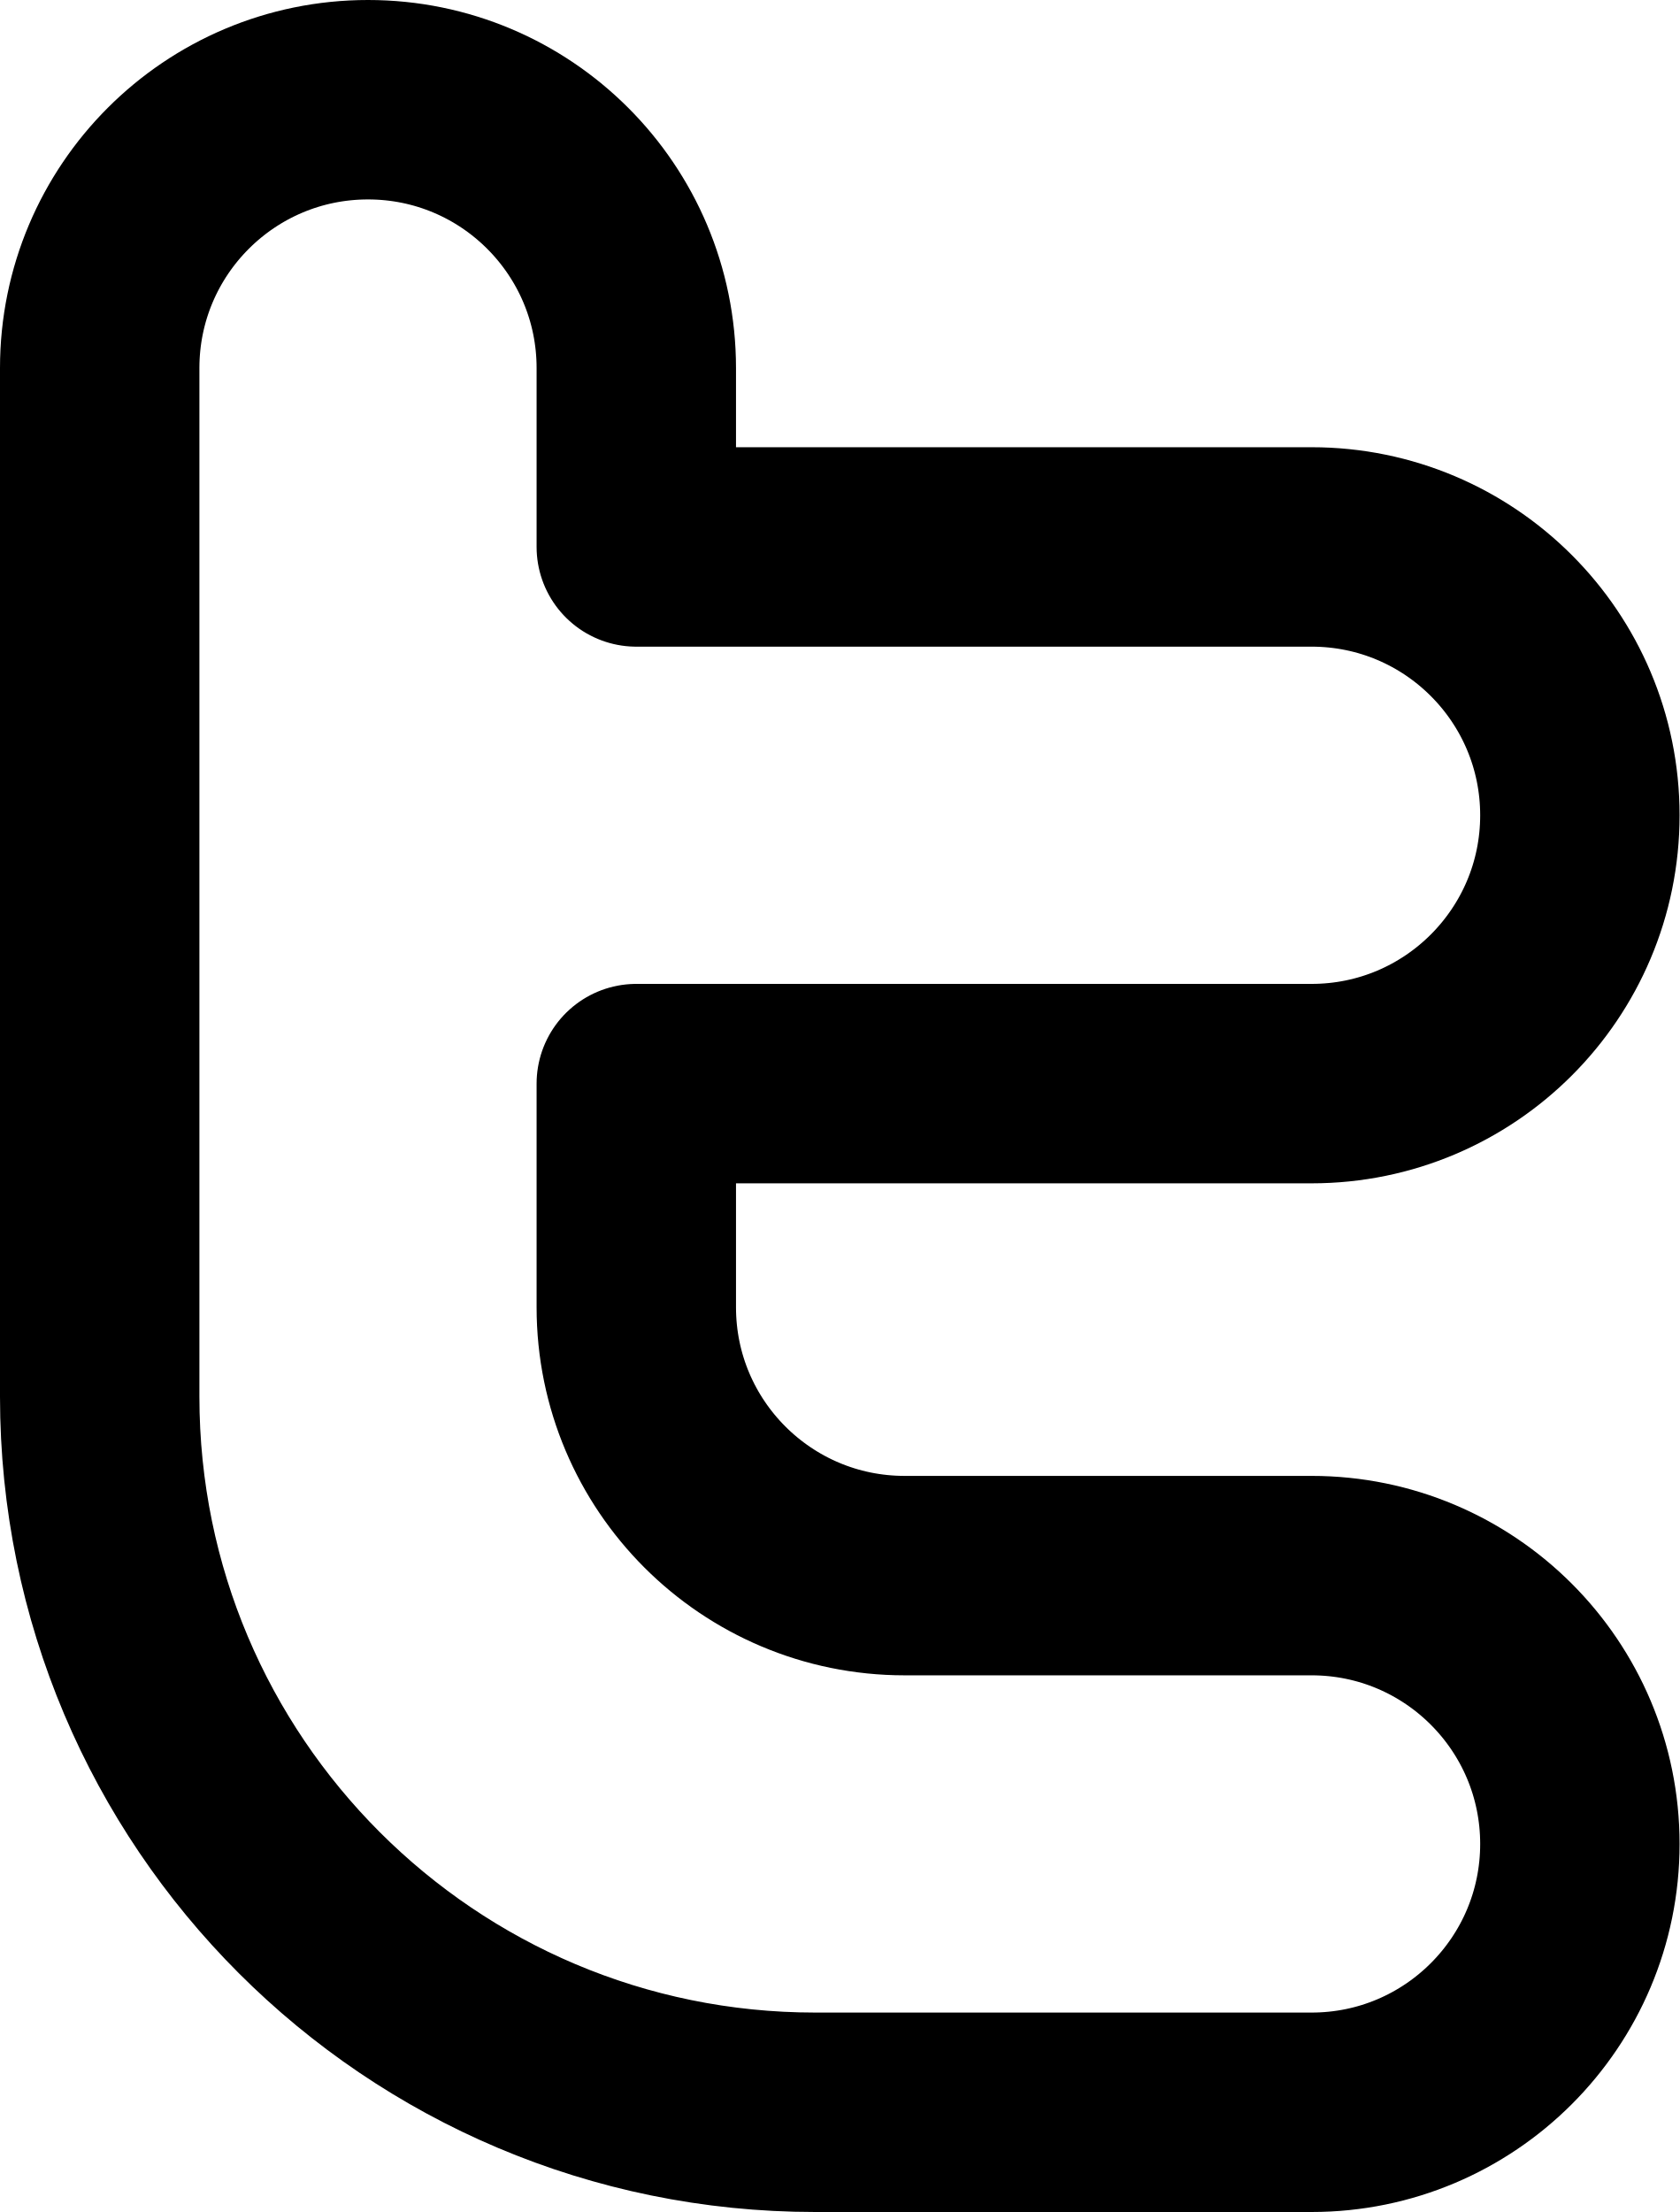
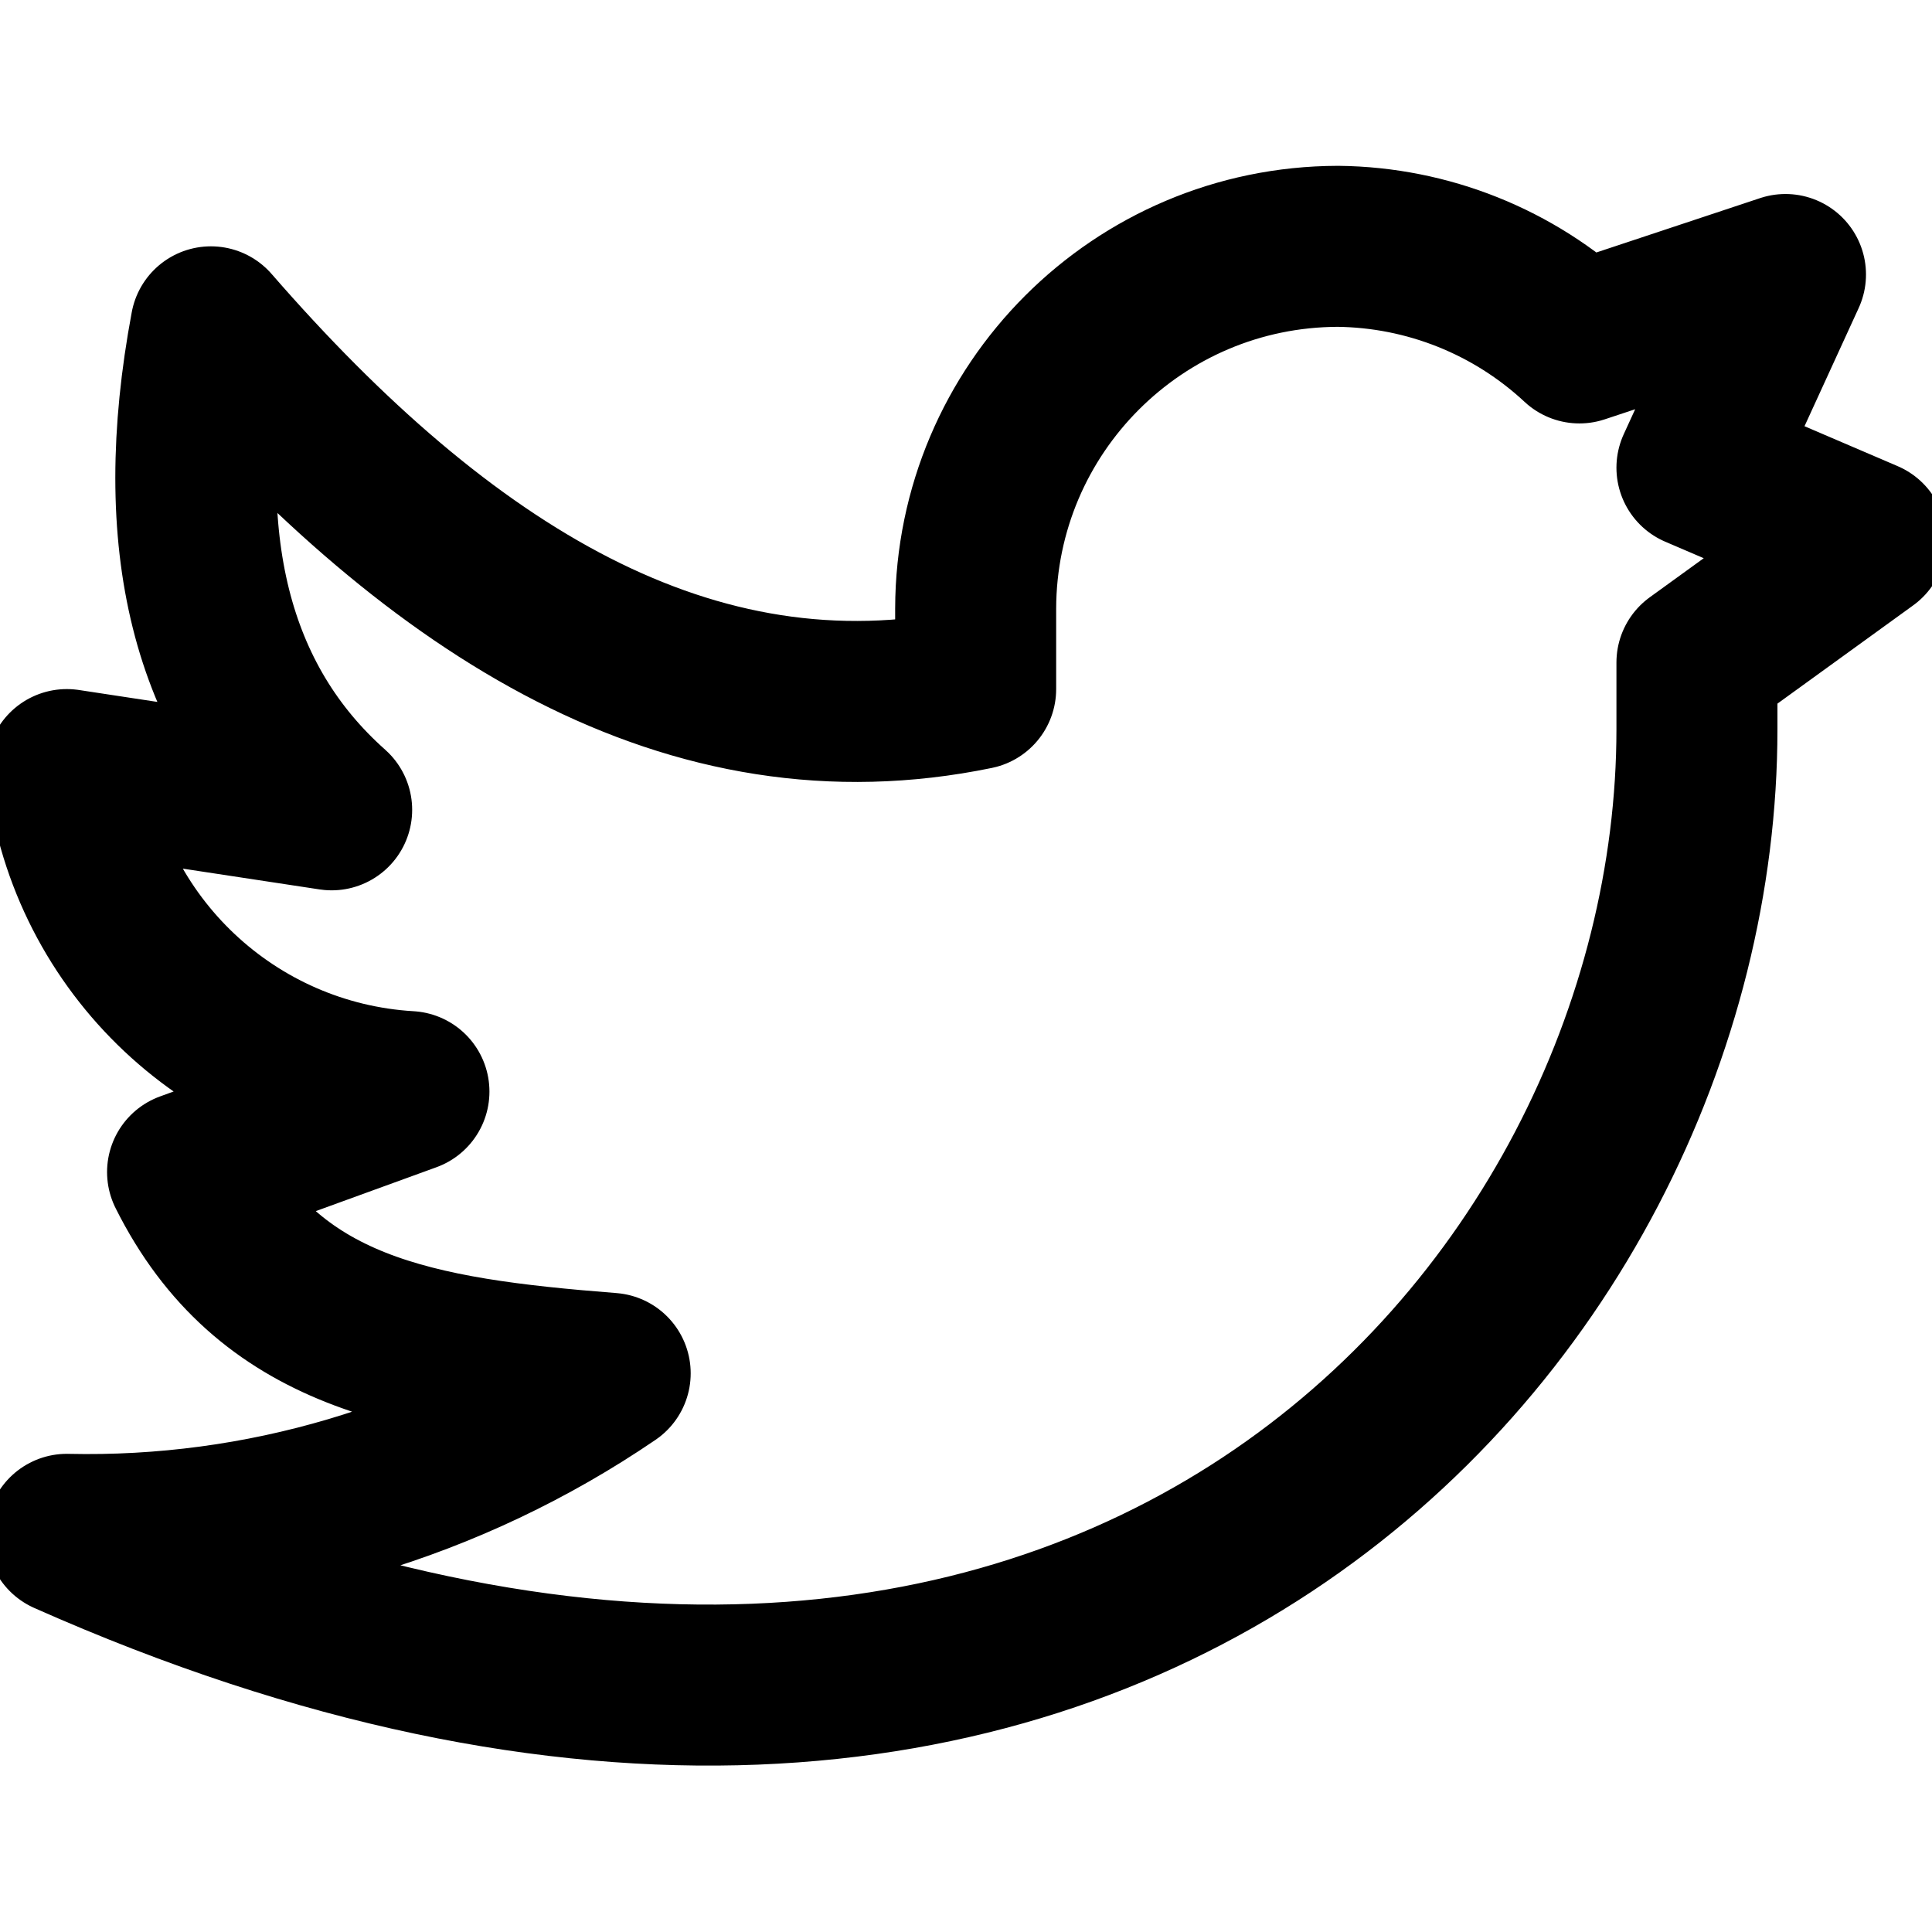
- <svg xmlns="http://www.w3.org/2000/svg" width="16.846" height="22.183">
-   <g id="Twitter" transform="translate(-418.733 -298.754)">
-     <g id="Group_175" data-name="Group 175" transform="translate(419.733 299.754)">
-       <g id="Regular_175" data-name="Regular 175">
-         <path id="Shape_512" data-name="Shape 512" d="M0 2.691a2.691 2.691 0 015.382 0v1.794h6.773a2.691 2.691 0 110 5.382H5.382v2.243a2.691 2.691 0 002.691 2.691h4.082a2.691 2.691 0 010 5.382H7.176A7.177 7.177 0 010 13.007z" fill="none" stroke="currentColor" stroke-linecap="round" stroke-linejoin="round" stroke-width="2" />
-       </g>
-     </g>
-   </g>
+ <svg xmlns="http://www.w3.org/2000/svg" id="Regular" viewBox="0 0 24 24">
+   <path d="M23.18 6.71l-2.1-.9 1.1-2.4-2.56.85a4.47 4.47 0 00-3-1.2 4.51 4.51 0 00-4.5 4.5v1c-3.54.73-6.63-1.2-9.5-4.5q-.75 4 1.5 6l-3.29-.5a4.55 4.55 0 004.25 4l-2.75 1c1 2 2.82 2.31 5.25 2.5a11.52 11.52 0 01-6.75 2c12.76 5.67 20.25-2.66 20.25-10v-.83z" fill="none" stroke="currentColor" stroke-linecap="round" stroke-linejoin="round" stroke-width="2" />
</svg>
